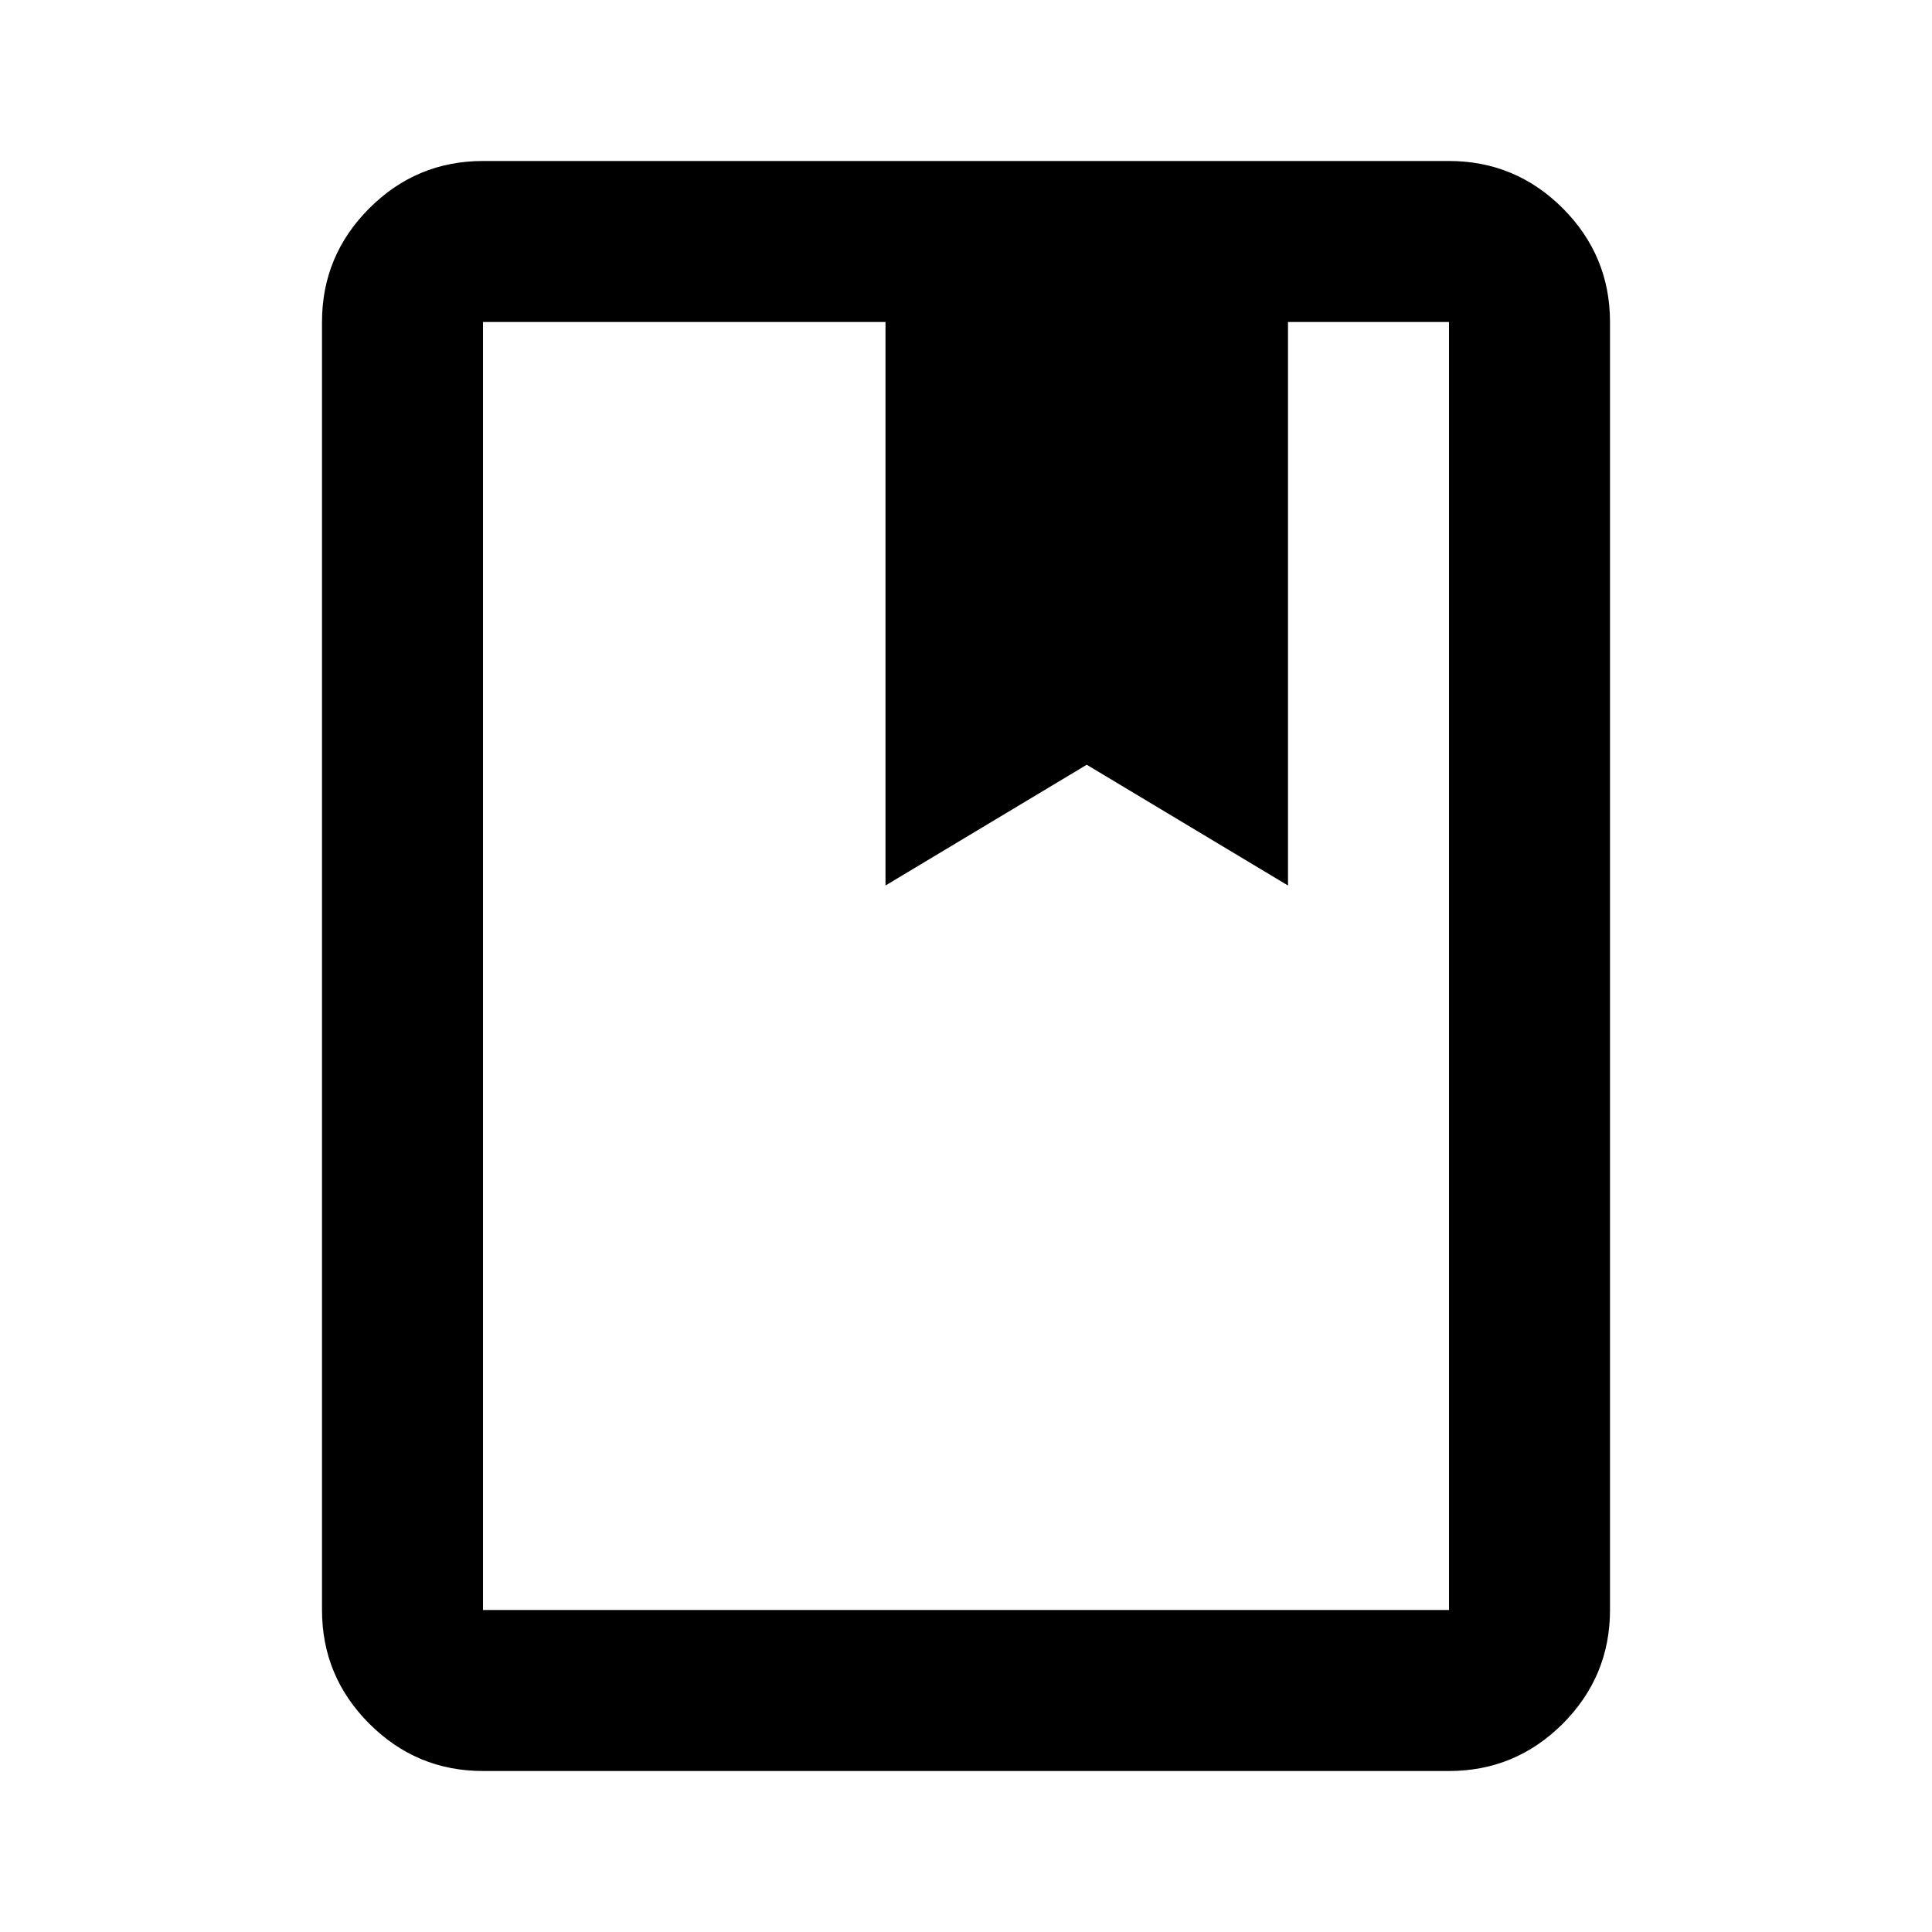
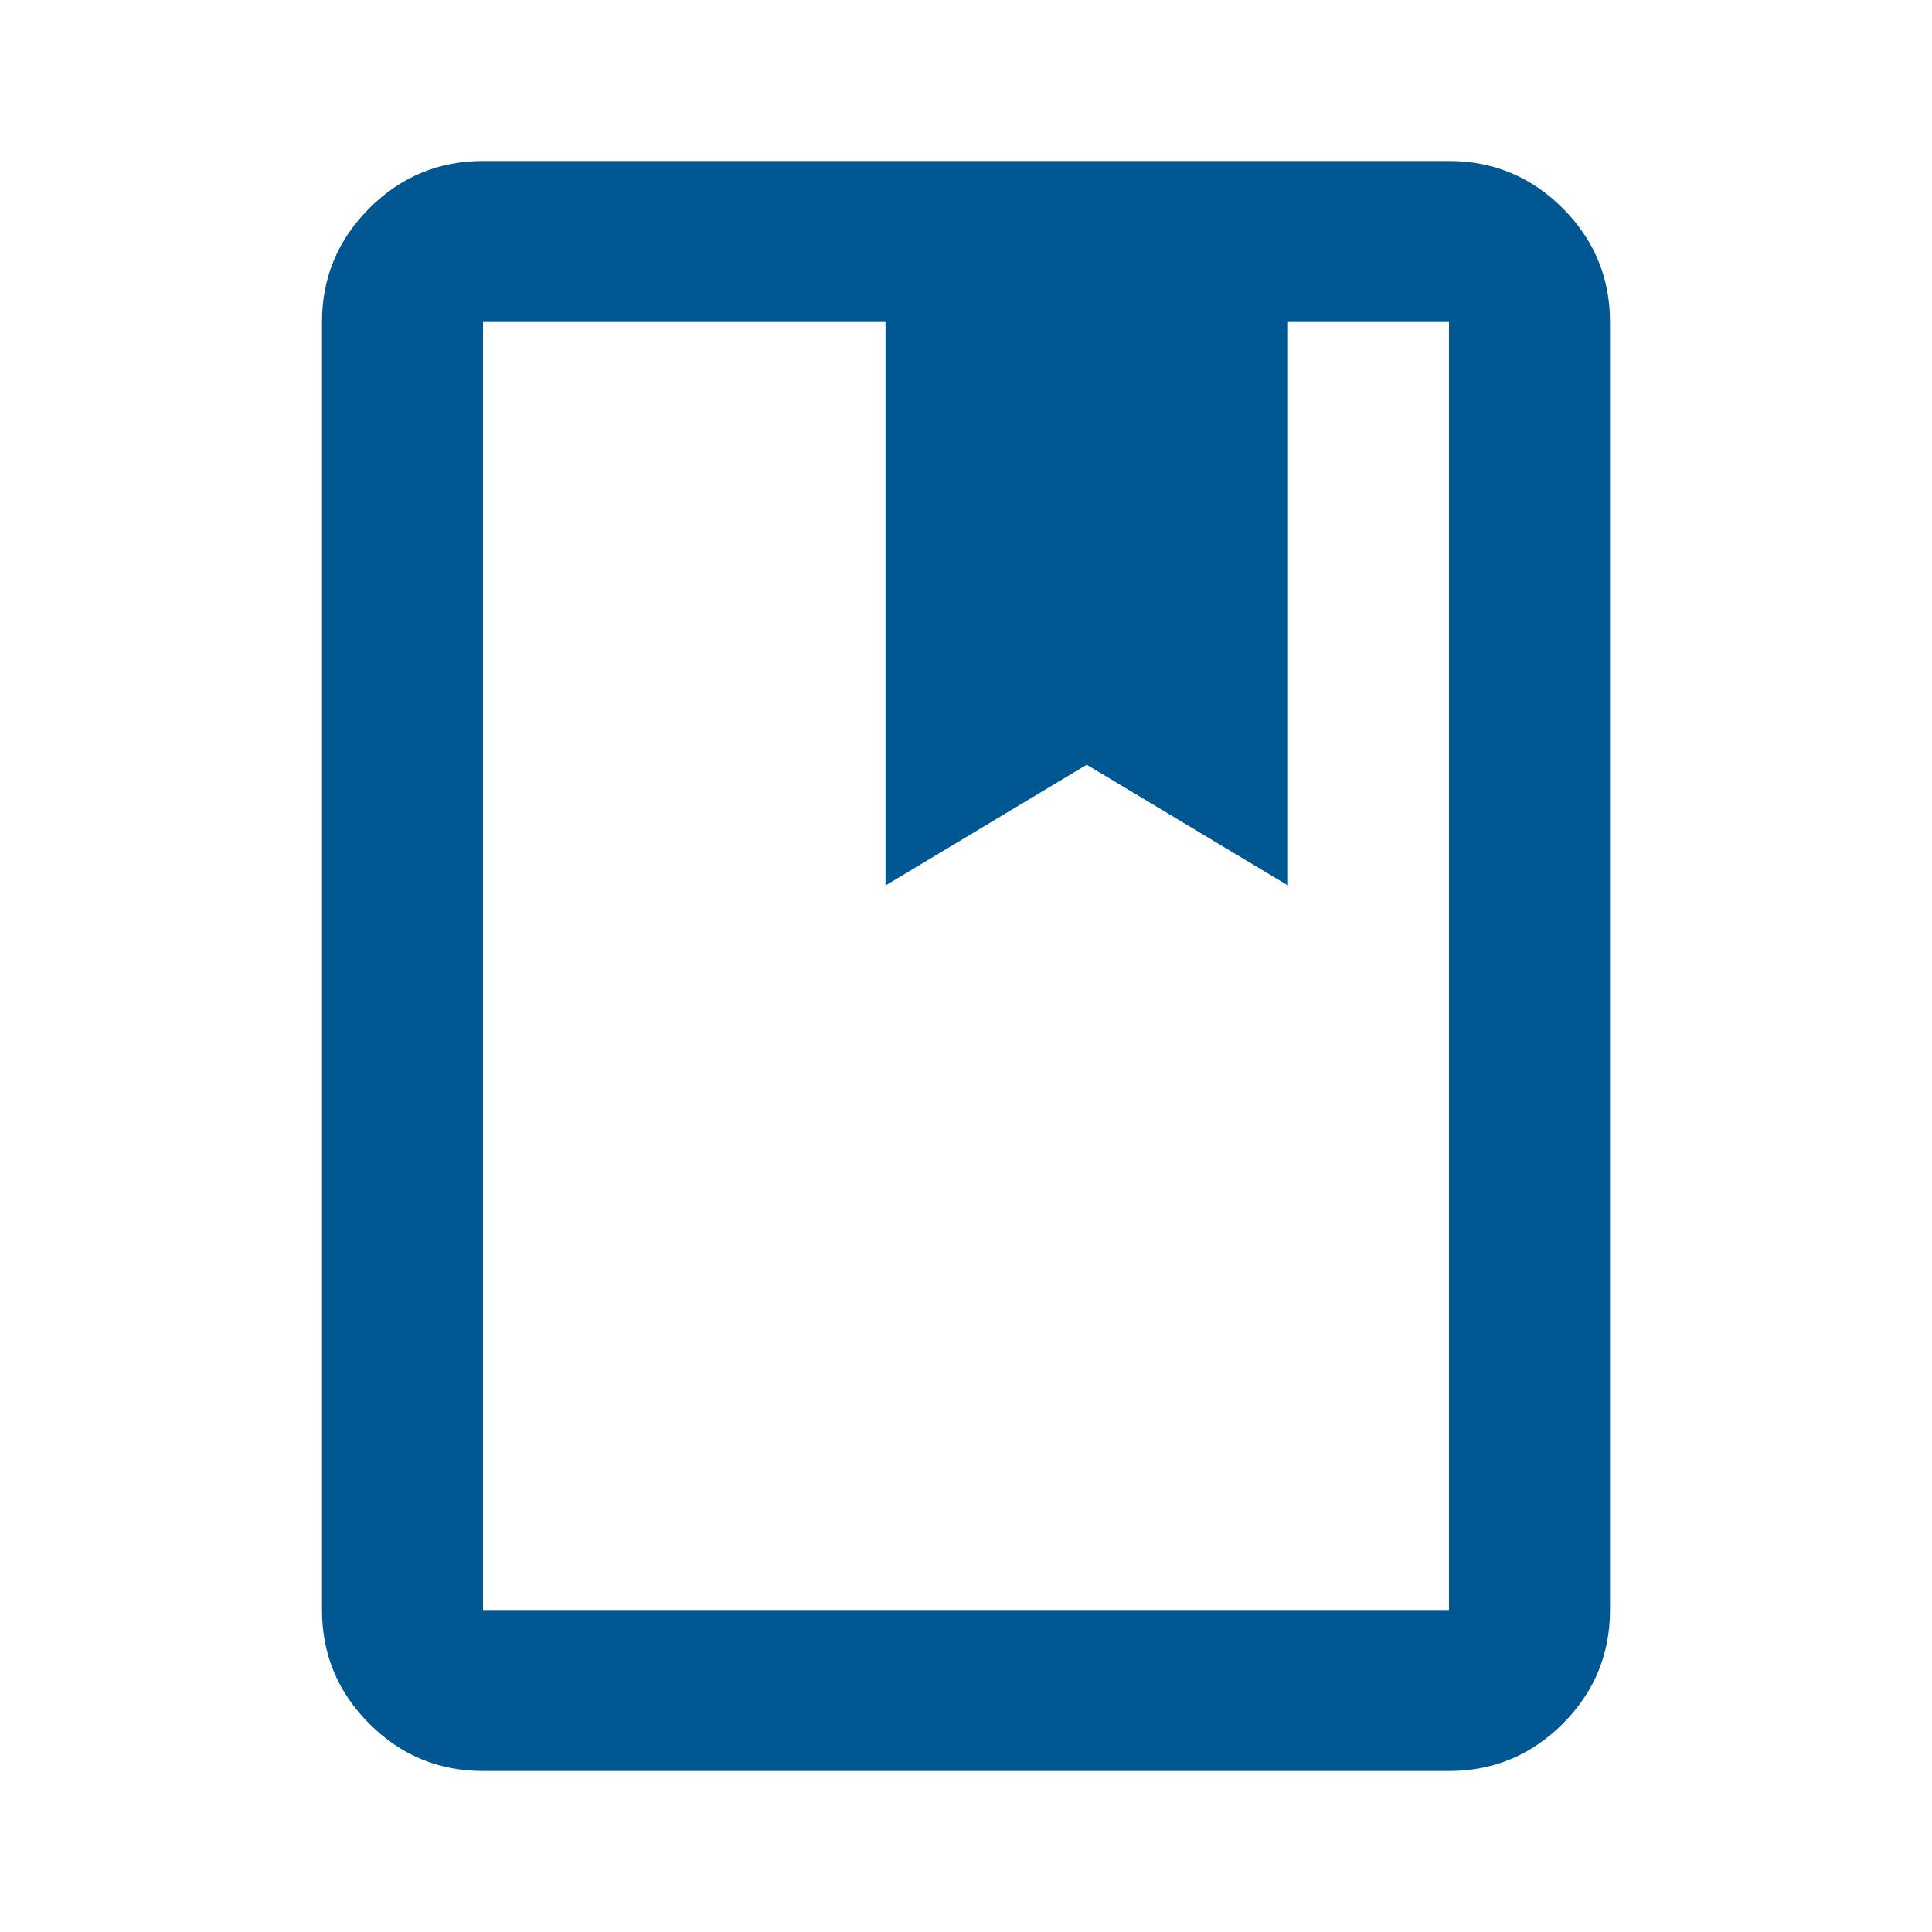
<svg xmlns="http://www.w3.org/2000/svg" width="24" height="24" viewBox="0 0 24 24" fill="none">
-   <path d="M6 22C5.45 22 4.979 21.804 4.588 21.413C4.196 21.021 4 20.55 4 20V4C4 3.45 4.196 2.979 4.588 2.587C4.979 2.196 5.45 2 6 2H18C18.55 2 19.021 2.196 19.413 2.587C19.804 2.979 20 3.45 20 4V20C20 20.55 19.804 21.021 19.413 21.413C19.021 21.804 18.55 22 18 22H6ZM6 20H18V4H16V11L13.5 9.5L11 11V4H6V20Z" fill="black" />
+   <path d="M6 22C5.45 22 4.979 21.804 4.588 21.413C4.196 21.021 4 20.55 4 20V4C4 3.45 4.196 2.979 4.588 2.587C4.979 2.196 5.45 2 6 2H18C18.55 2 19.021 2.196 19.413 2.587C19.804 2.979 20 3.45 20 4V20C20 20.55 19.804 21.021 19.413 21.413C19.021 21.804 18.55 22 18 22H6ZM6 20H18V4H16V11L13.5 9.5L11 11V4H6V20Z" fill="#005792" />
</svg>
